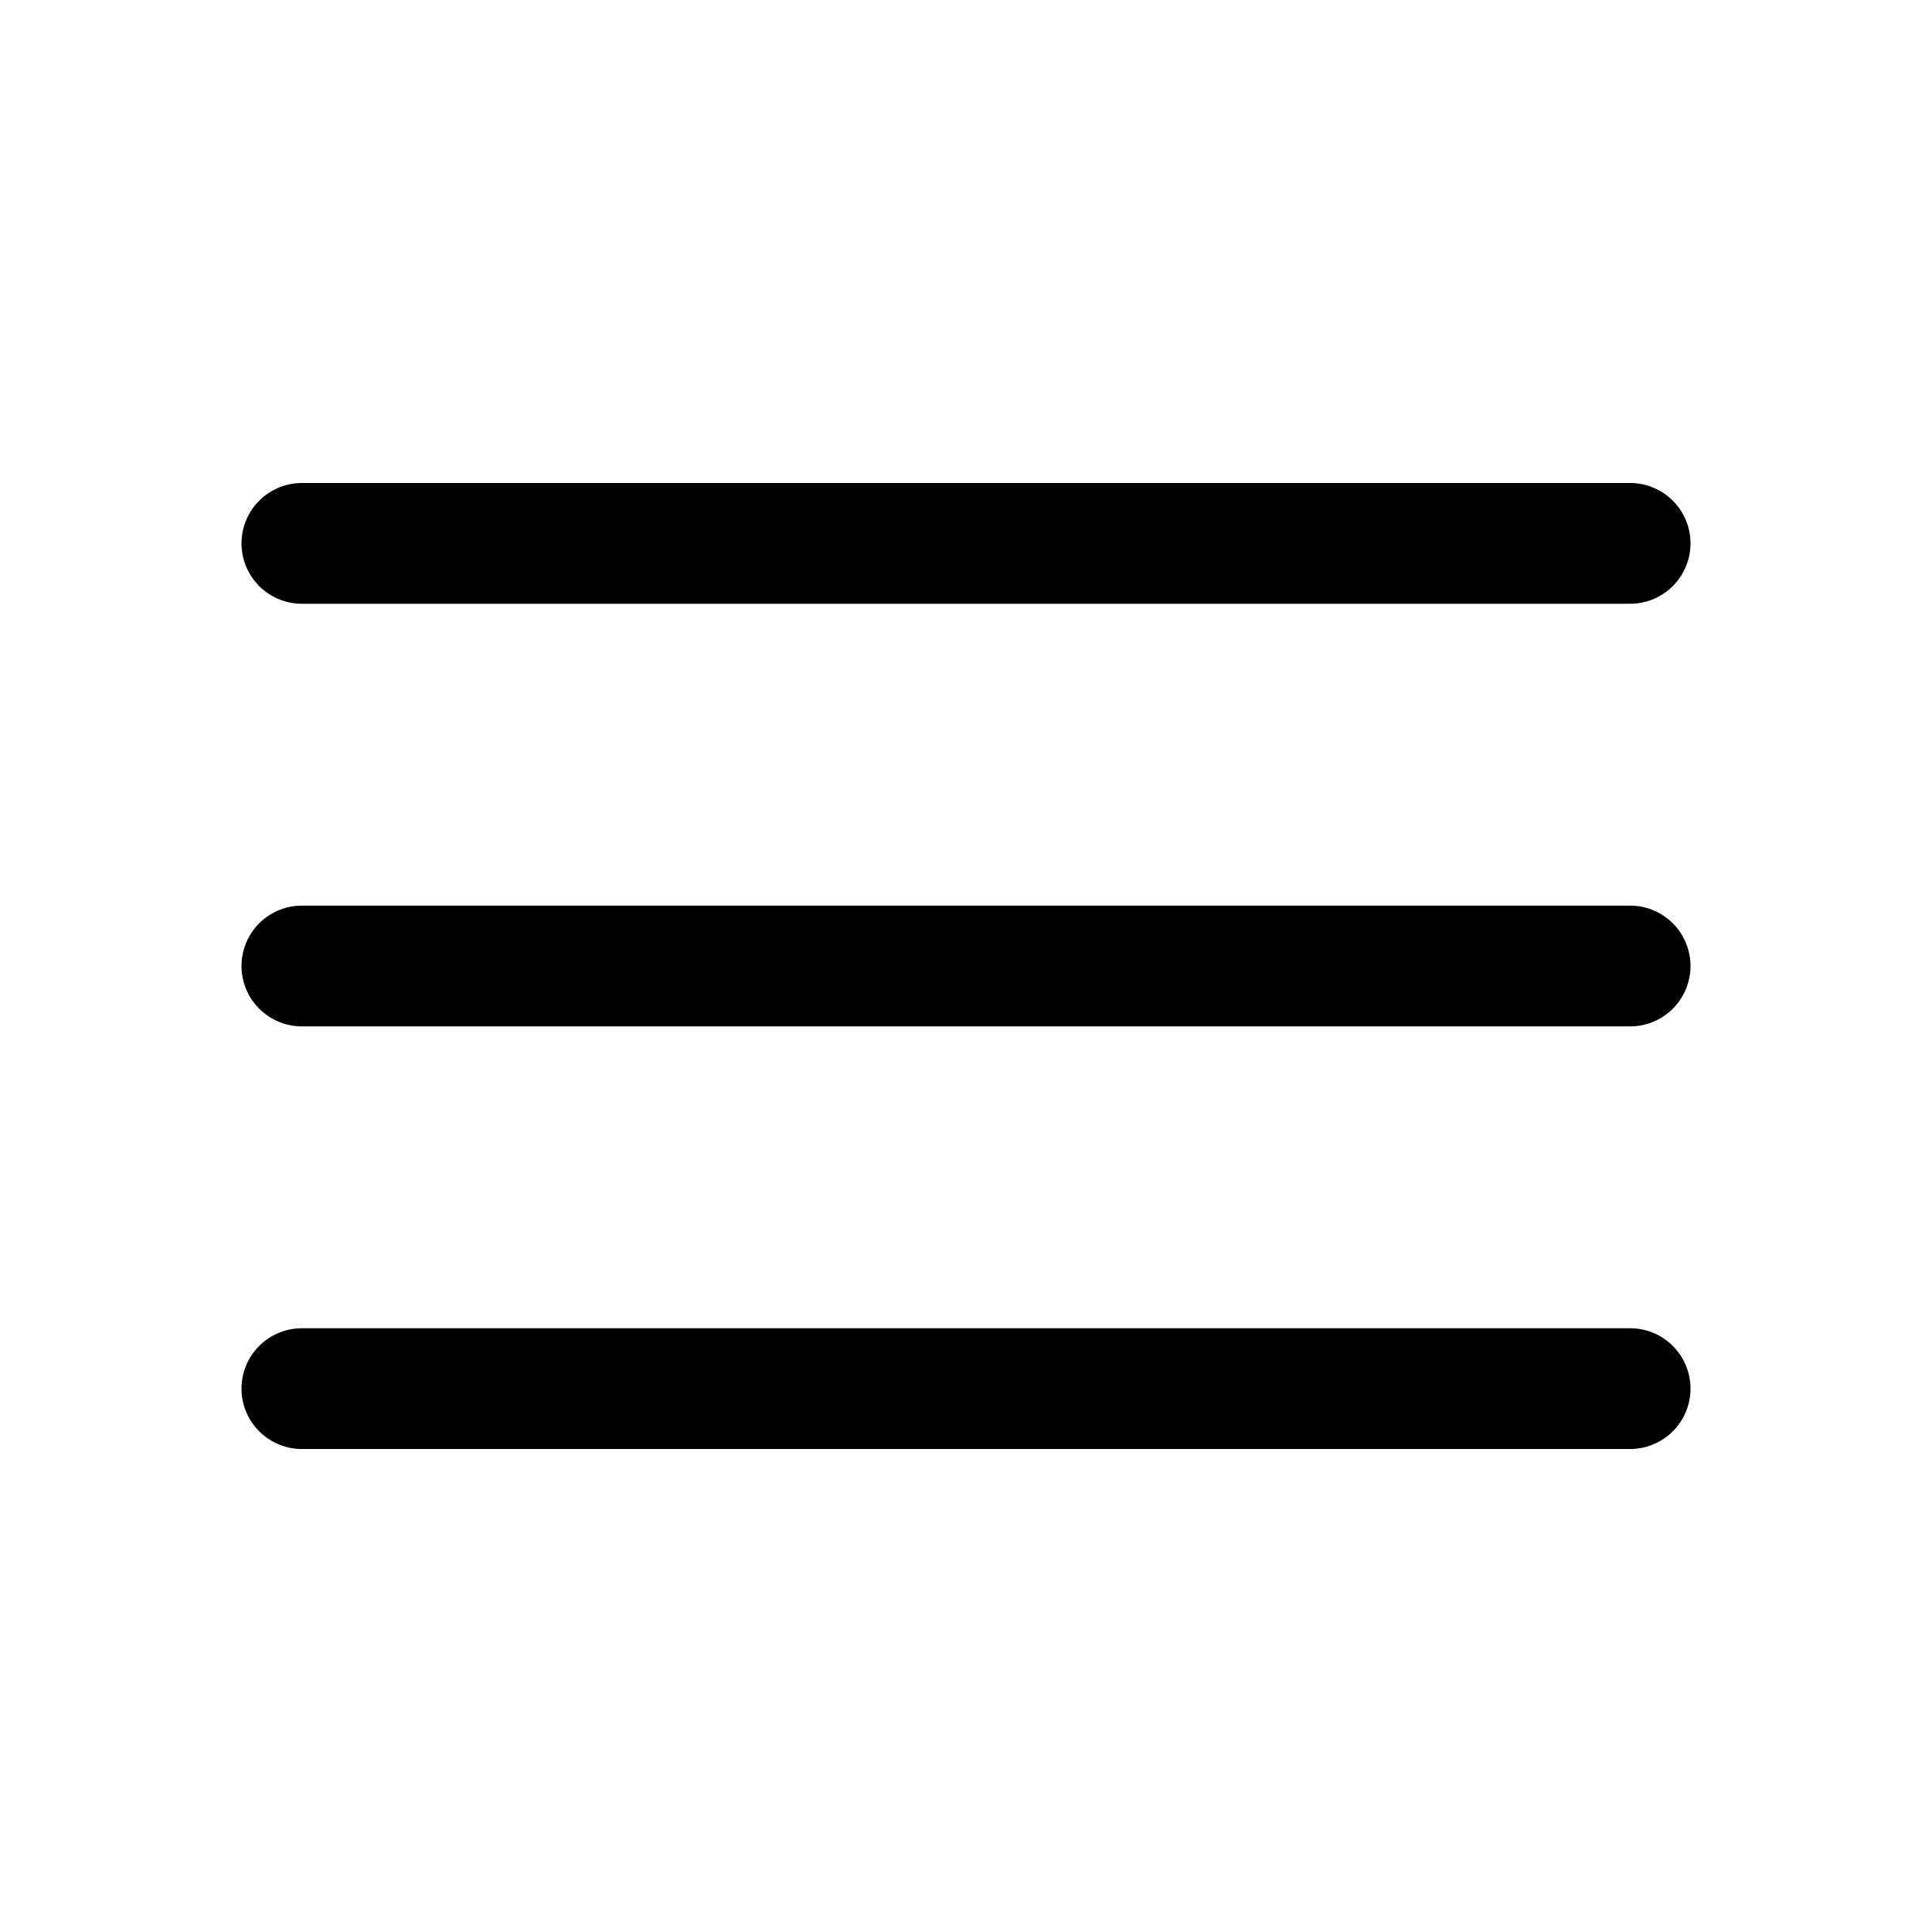
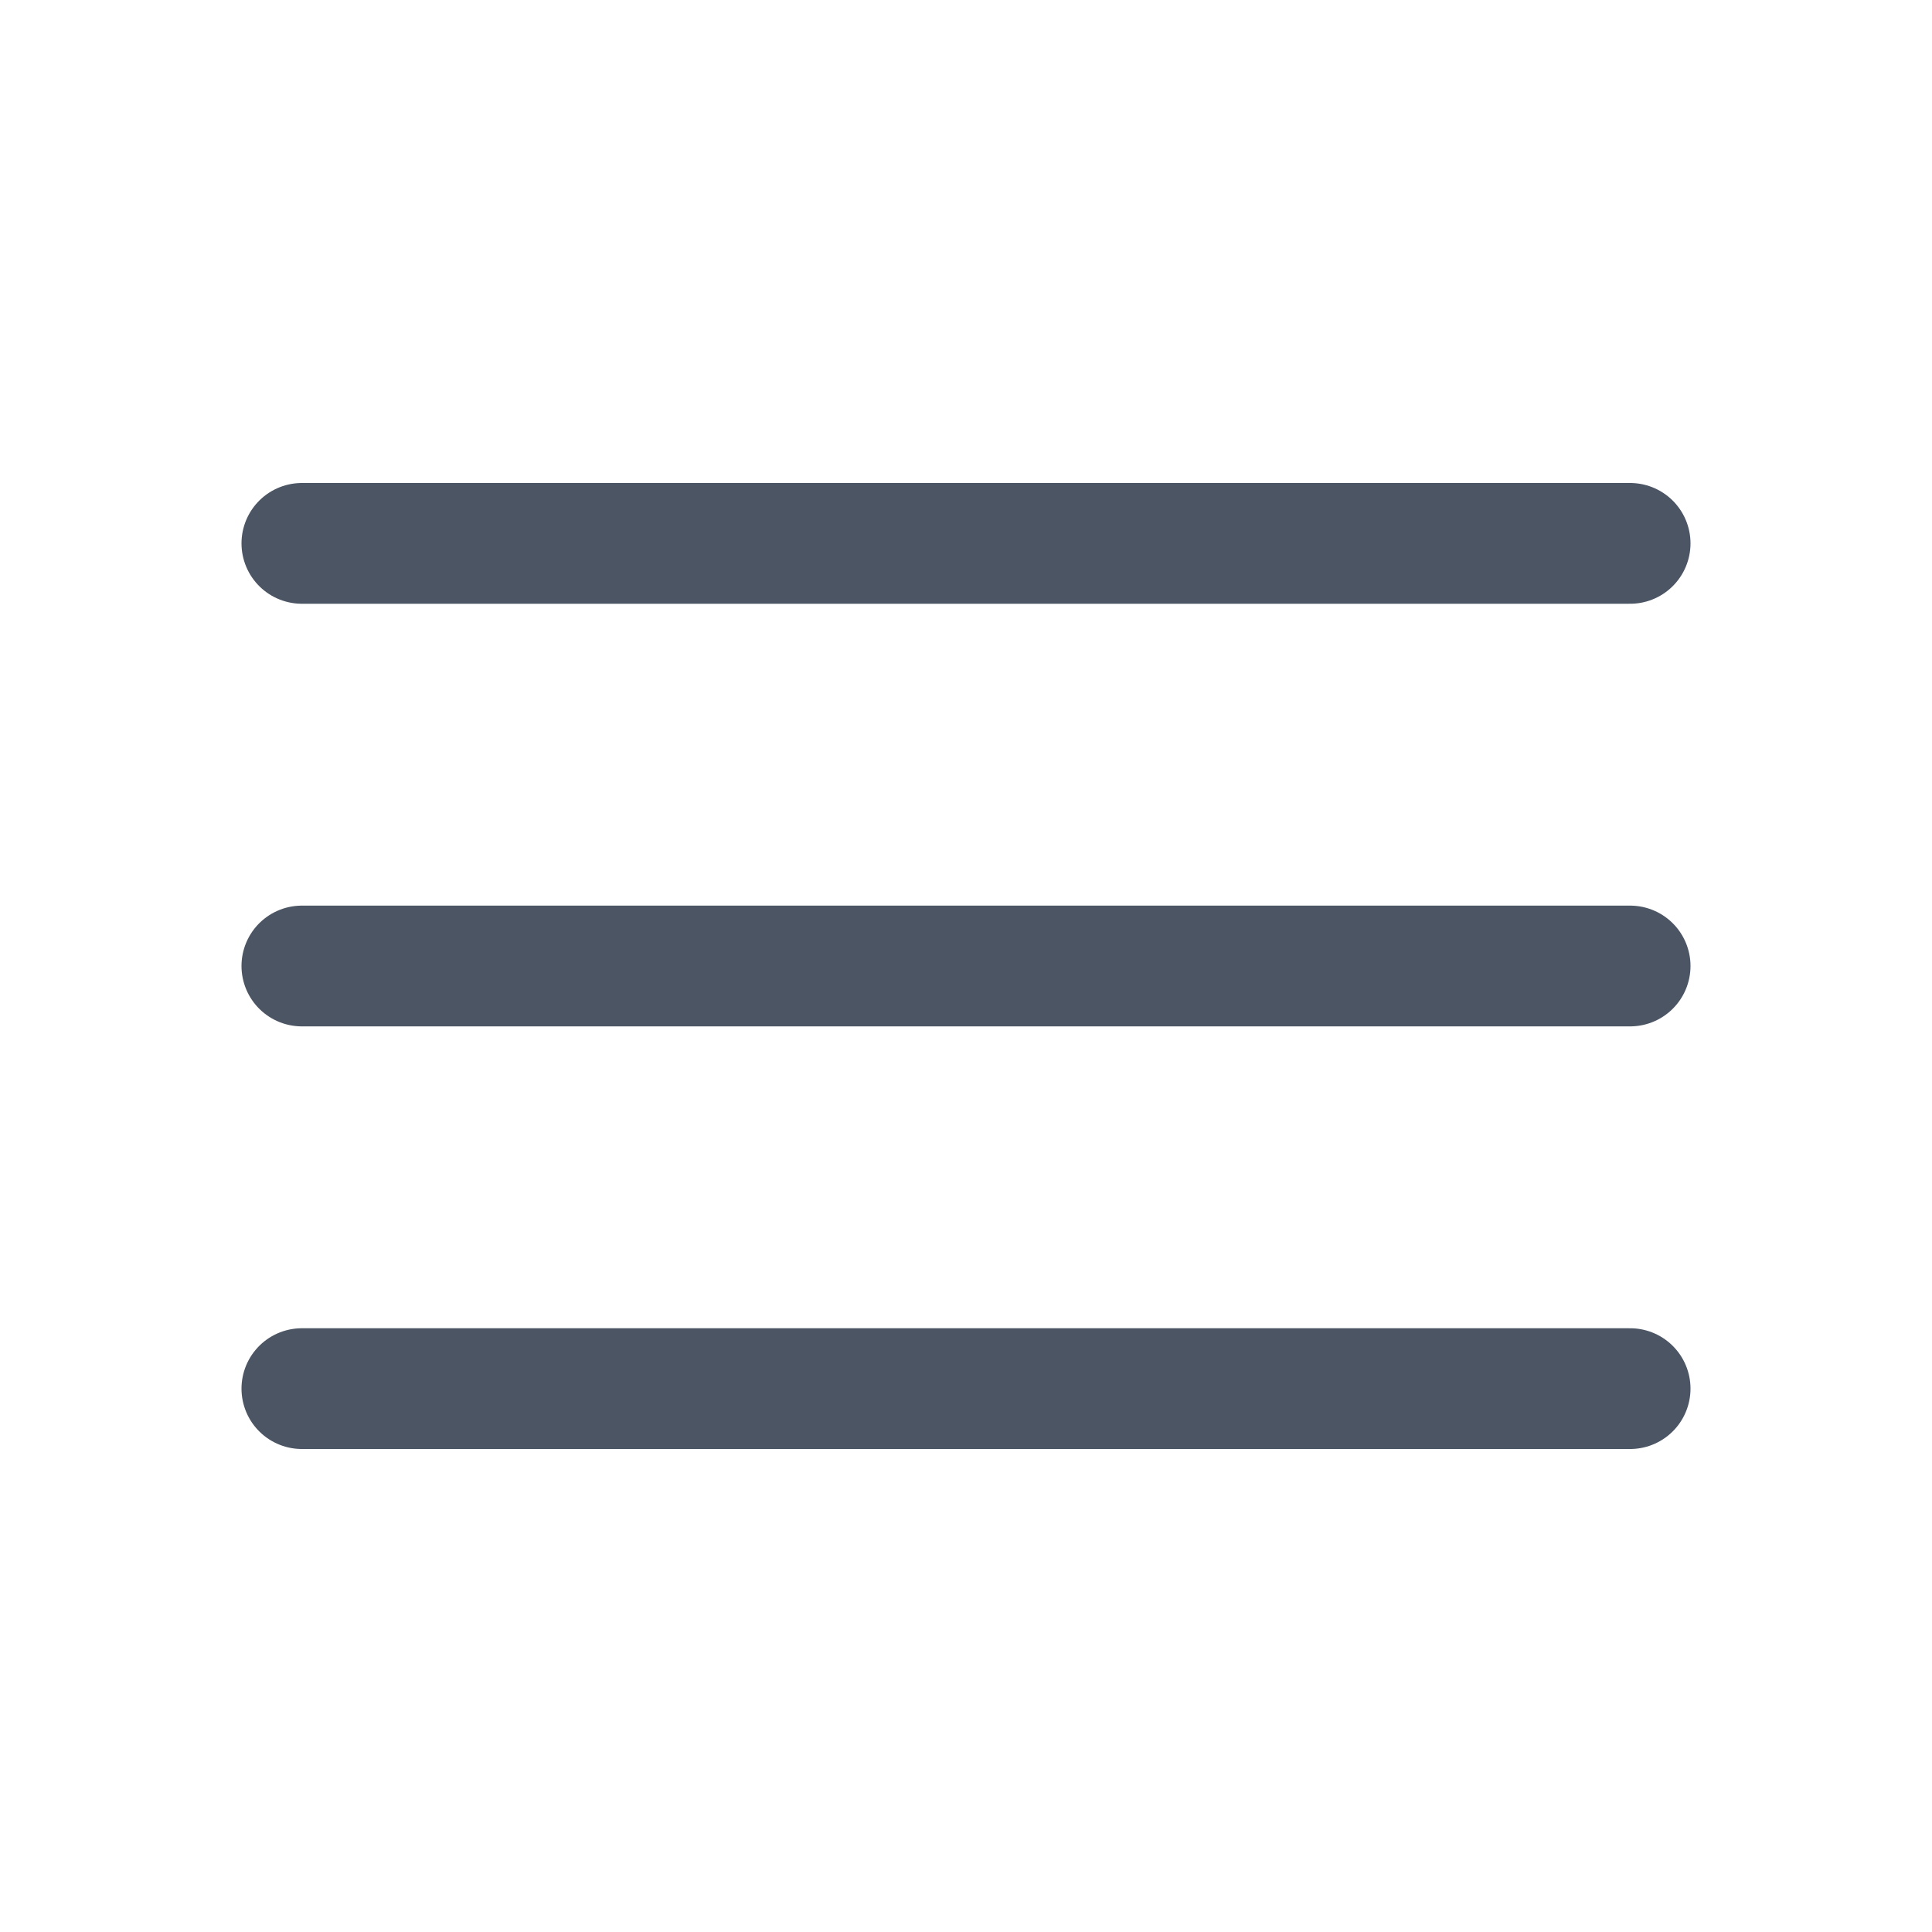
- <svg xmlns="http://www.w3.org/2000/svg" fill="none" viewBox="0 0 24 24" stroke-width="1.5" stroke="currentColor" class="size-6">
+ <svg xmlns="http://www.w3.org/2000/svg" fill="none" viewBox="0 0 24 24" stroke-width="1.5" stroke="#4b5563" class="size-6">
  <path stroke-linecap="round" stroke-linejoin="round" d="M3.75 6.75h16.5M3.75 12h16.5m-16.5 5.25h16.5" />
</svg>
